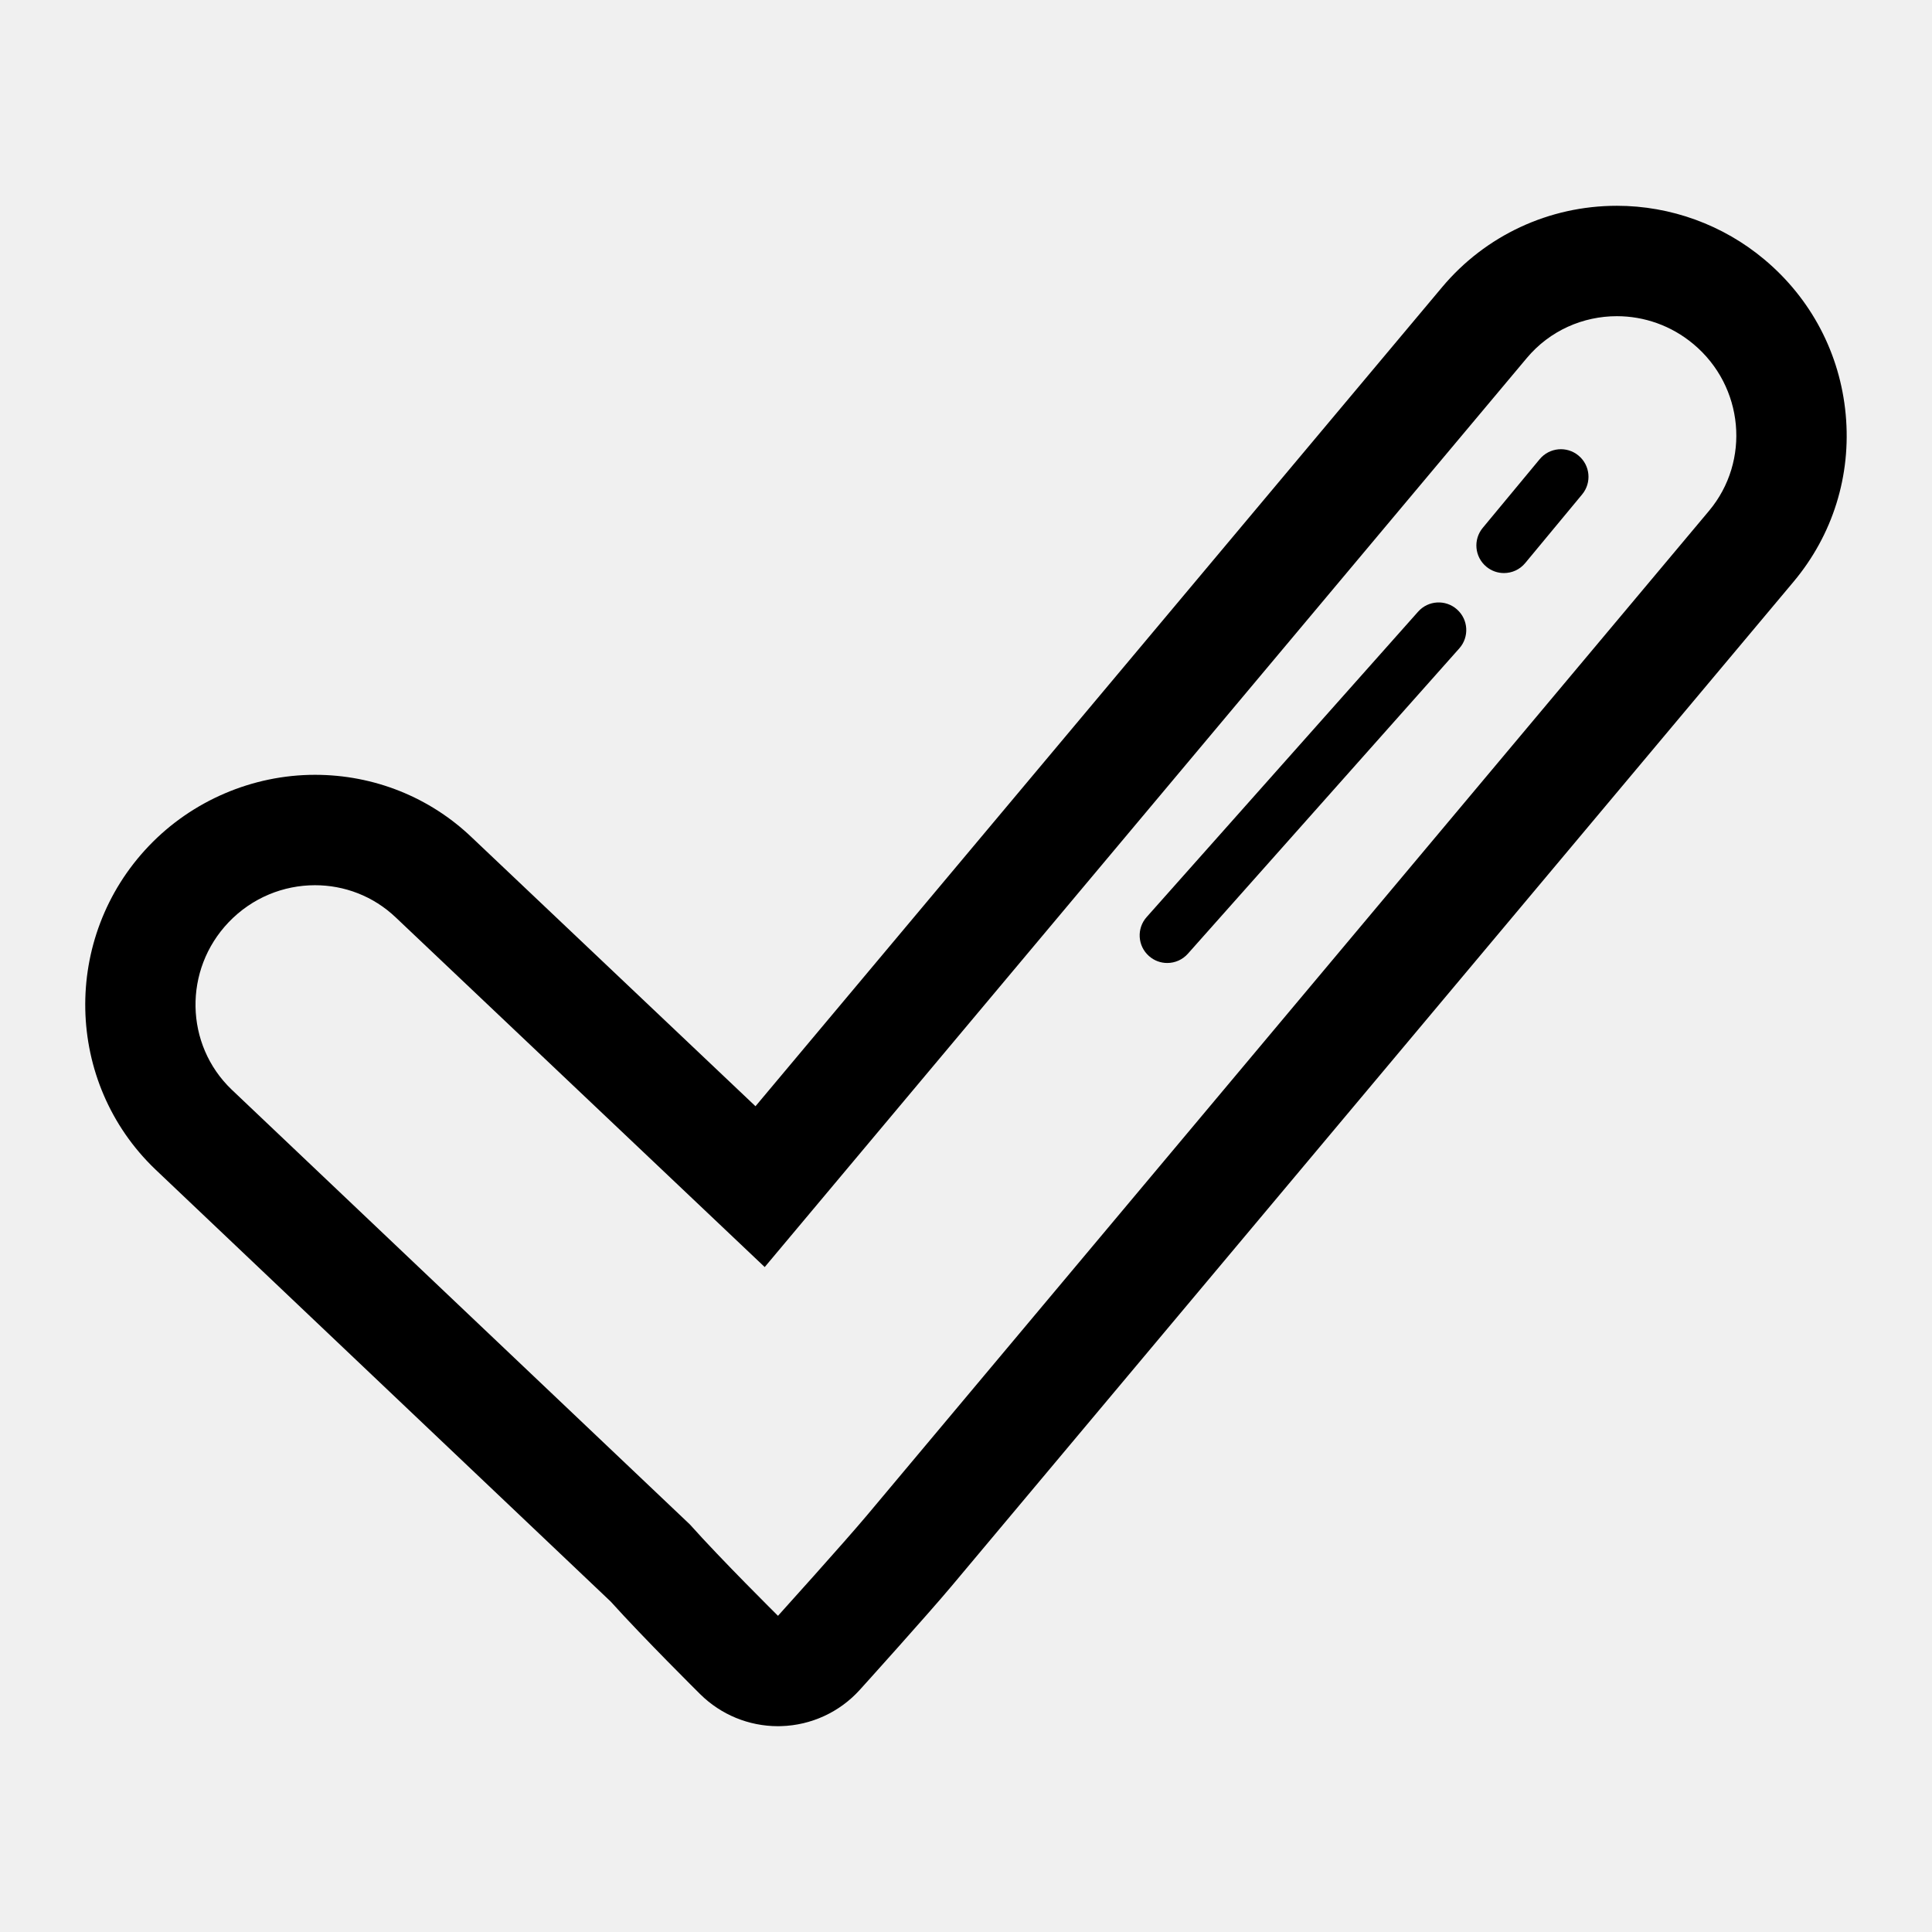
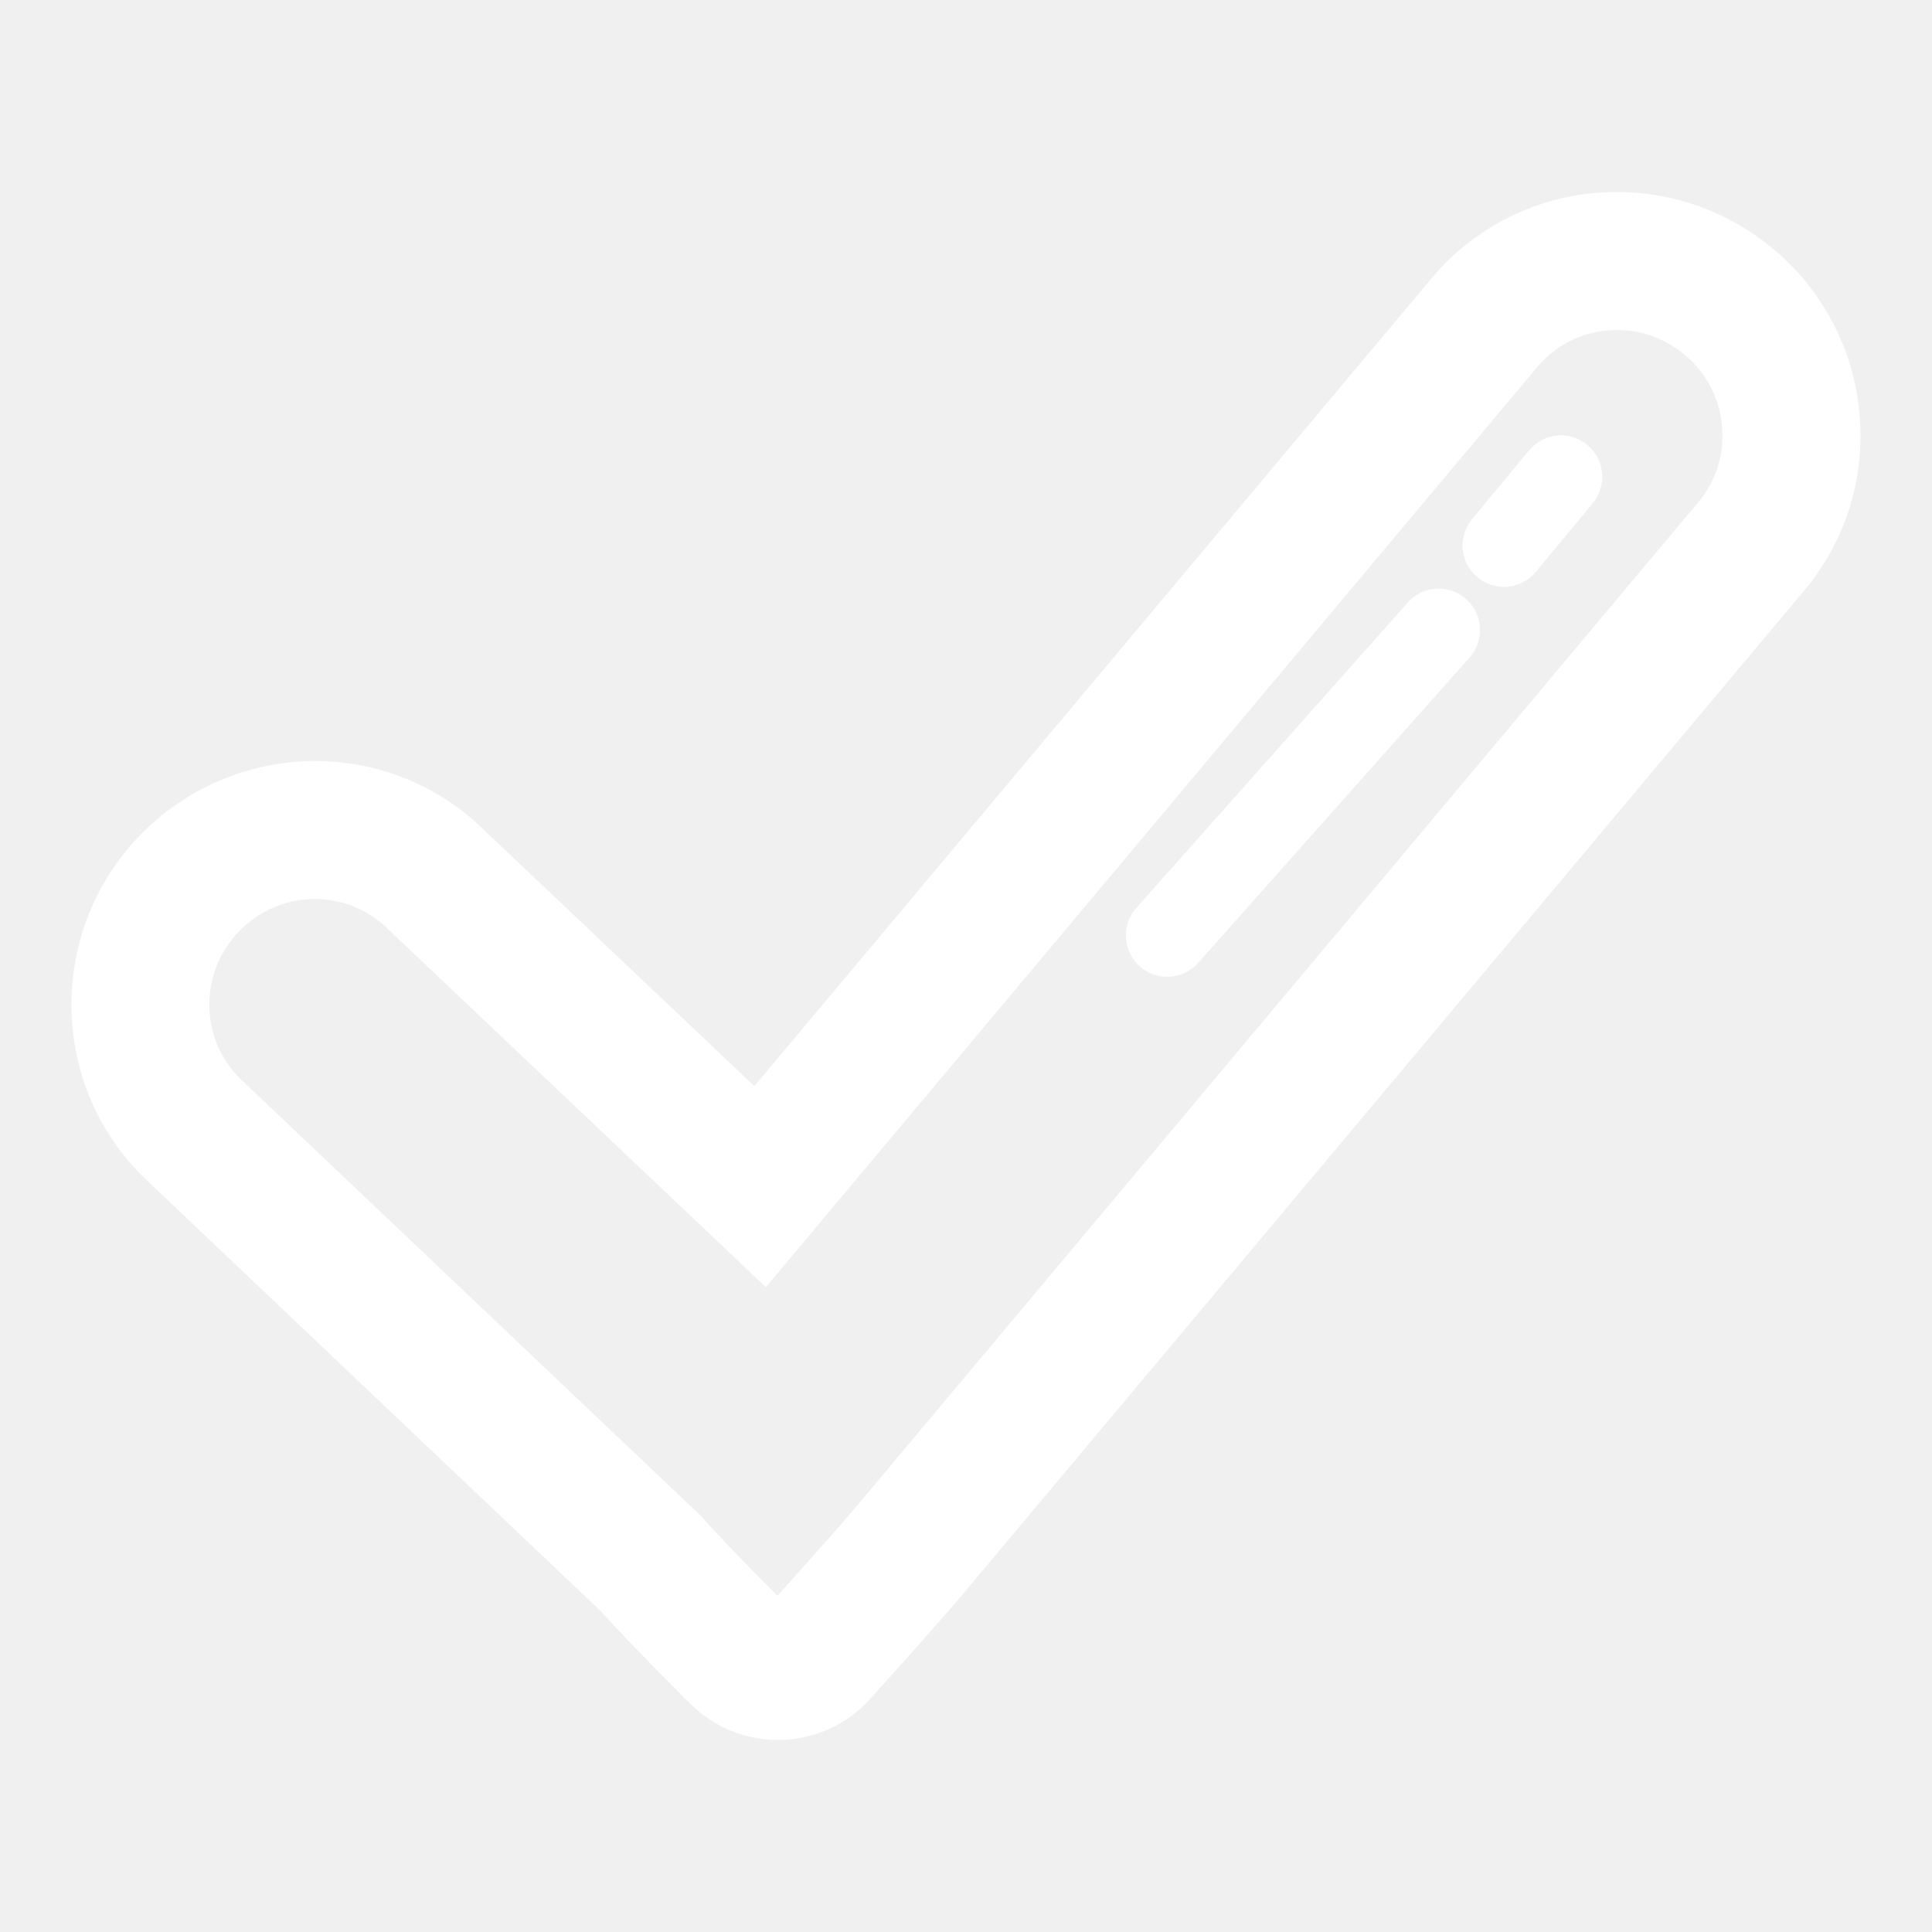
- <svg xmlns="http://www.w3.org/2000/svg" fill="#000000" version="1.1" id="Layer_1" width="800px" height="800px" viewBox="0 0 70 70" enable-background="new 0 0 70 70" xml:space="preserve">
-   <g>
+ <svg xmlns="http://www.w3.org/2000/svg" fill="#ffffff" version="1.1" id="Layer_1" viewBox="0 0 70 70" enable-background="new 0 0 70 70" xml:space="preserve" stroke="#ffffff">
+   <g id="SVGRepo_bgCarrier" stroke-width="0" />
+   <g id="SVGRepo_tracerCarrier" stroke-linecap="round" stroke-linejoin="round" />
+   <g id="SVGRepo_iconCarrier">
    <g>
-       <path d="M58.582,11.456c0.979,0,1.967,0.333,2.779,1.015c1.823,1.527,2.073,4.231,0.56,6.038l-30.5,36.383    c-0.833,0.993-3.233,3.652-3.233,3.652s-2.053-2.032-3.191-3.309L8.394,39.479c-1.703-1.63-1.753-4.344-0.11-6.064    c0.852-0.892,1.991-1.342,3.128-1.342c1.058,0,2.113,0.389,2.934,1.174l13.361,12.661l27.611-32.935    C56.156,11.972,57.362,11.456,58.582,11.456 M58.582,7.456c-2.453,0-4.761,1.075-6.331,2.948L27.373,40.081l-10.276-9.737    c-1.525-1.46-3.549-2.271-5.684-2.271c-2.261,0-4.456,0.939-6.021,2.579C2.23,33.964,2.337,39.22,5.628,42.369l16.497,15.657    c1.22,1.351,3.163,3.276,3.247,3.36c0.75,0.742,1.762,1.157,2.814,1.157c0.037,0,0.074-0.001,0.112-0.002    c1.093-0.03,2.125-0.507,2.856-1.317c0.101-0.111,2.46-2.726,3.329-3.763l30.501-36.384c1.423-1.698,2.094-3.851,1.889-6.062    c-0.203-2.198-1.249-4.191-2.945-5.612C62.433,8.148,60.533,7.456,58.582,7.456L58.582,7.456z" />
-     </g>
-     <g>
-       <path d="M54.491,20.763c-0.225,0-0.45-0.075-0.637-0.23c-0.426-0.353-0.484-0.982-0.132-1.407l2.063-2.488    c0.352-0.425,0.982-0.485,1.407-0.132c0.426,0.353,0.484,0.982,0.132,1.407L55.262,20.4C55.064,20.64,54.779,20.763,54.491,20.763    z" />
-     </g>
-     <g>
-       <path d="M42.292,34.891c-0.236,0-0.474-0.083-0.664-0.253c-0.413-0.366-0.45-0.999-0.083-1.411l9.834-11.063    c0.366-0.414,0.999-0.451,1.411-0.083c0.413,0.366,0.45,0.999,0.083,1.411l-9.834,11.063    C42.842,34.777,42.567,34.891,42.292,34.891z" />
+       <g>
+         <path d="M58.582,11.456c0.979,0,1.967,0.333,2.779,1.015c1.823,1.527,2.073,4.231,0.56,6.038l-30.5,36.383 c-0.833,0.993-3.233,3.652-3.233,3.652s-2.053-2.032-3.191-3.309L8.394,39.479c-1.703-1.63-1.753-4.344-0.11-6.064 c0.852-0.892,1.991-1.342,3.128-1.342c1.058,0,2.113,0.389,2.934,1.174l13.361,12.661l27.611-32.935 C56.156,11.972,57.362,11.456,58.582,11.456 M58.582,7.456c-2.453,0-4.761,1.075-6.331,2.948L27.373,40.081l-10.276-9.737 c-1.525-1.46-3.549-2.271-5.684-2.271c-2.261,0-4.456,0.939-6.021,2.579C2.23,33.964,2.337,39.22,5.628,42.369l16.497,15.657 c1.22,1.351,3.163,3.276,3.247,3.36c0.75,0.742,1.762,1.157,2.814,1.157c0.037,0,0.074-0.001,0.112-0.002 c1.093-0.03,2.125-0.507,2.856-1.317c0.101-0.111,2.46-2.726,3.329-3.763l30.501-36.384c1.423-1.698,2.094-3.851,1.889-6.062 c-0.203-2.198-1.249-4.191-2.945-5.612C62.433,8.148,60.533,7.456,58.582,7.456L58.582,7.456z" />
+       </g>
+       <g>
+         <path d="M54.491,20.763c-0.225,0-0.45-0.075-0.637-0.23c-0.426-0.353-0.484-0.982-0.132-1.407l2.063-2.488 c0.352-0.425,0.982-0.485,1.407-0.132c0.426,0.353,0.484,0.982,0.132,1.407L55.262,20.4C55.064,20.64,54.779,20.763,54.491,20.763 z" />
+       </g>
+       <g>
+         <path d="M42.292,34.891c-0.236,0-0.474-0.083-0.664-0.253c-0.413-0.366-0.45-0.999-0.083-1.411l9.834-11.063 c0.366-0.414,0.999-0.451,1.411-0.083c0.413,0.366,0.45,0.999,0.083,1.411l-9.834,11.063 C42.842,34.777,42.567,34.891,42.292,34.891z" />
+       </g>
    </g>
  </g>
</svg>
